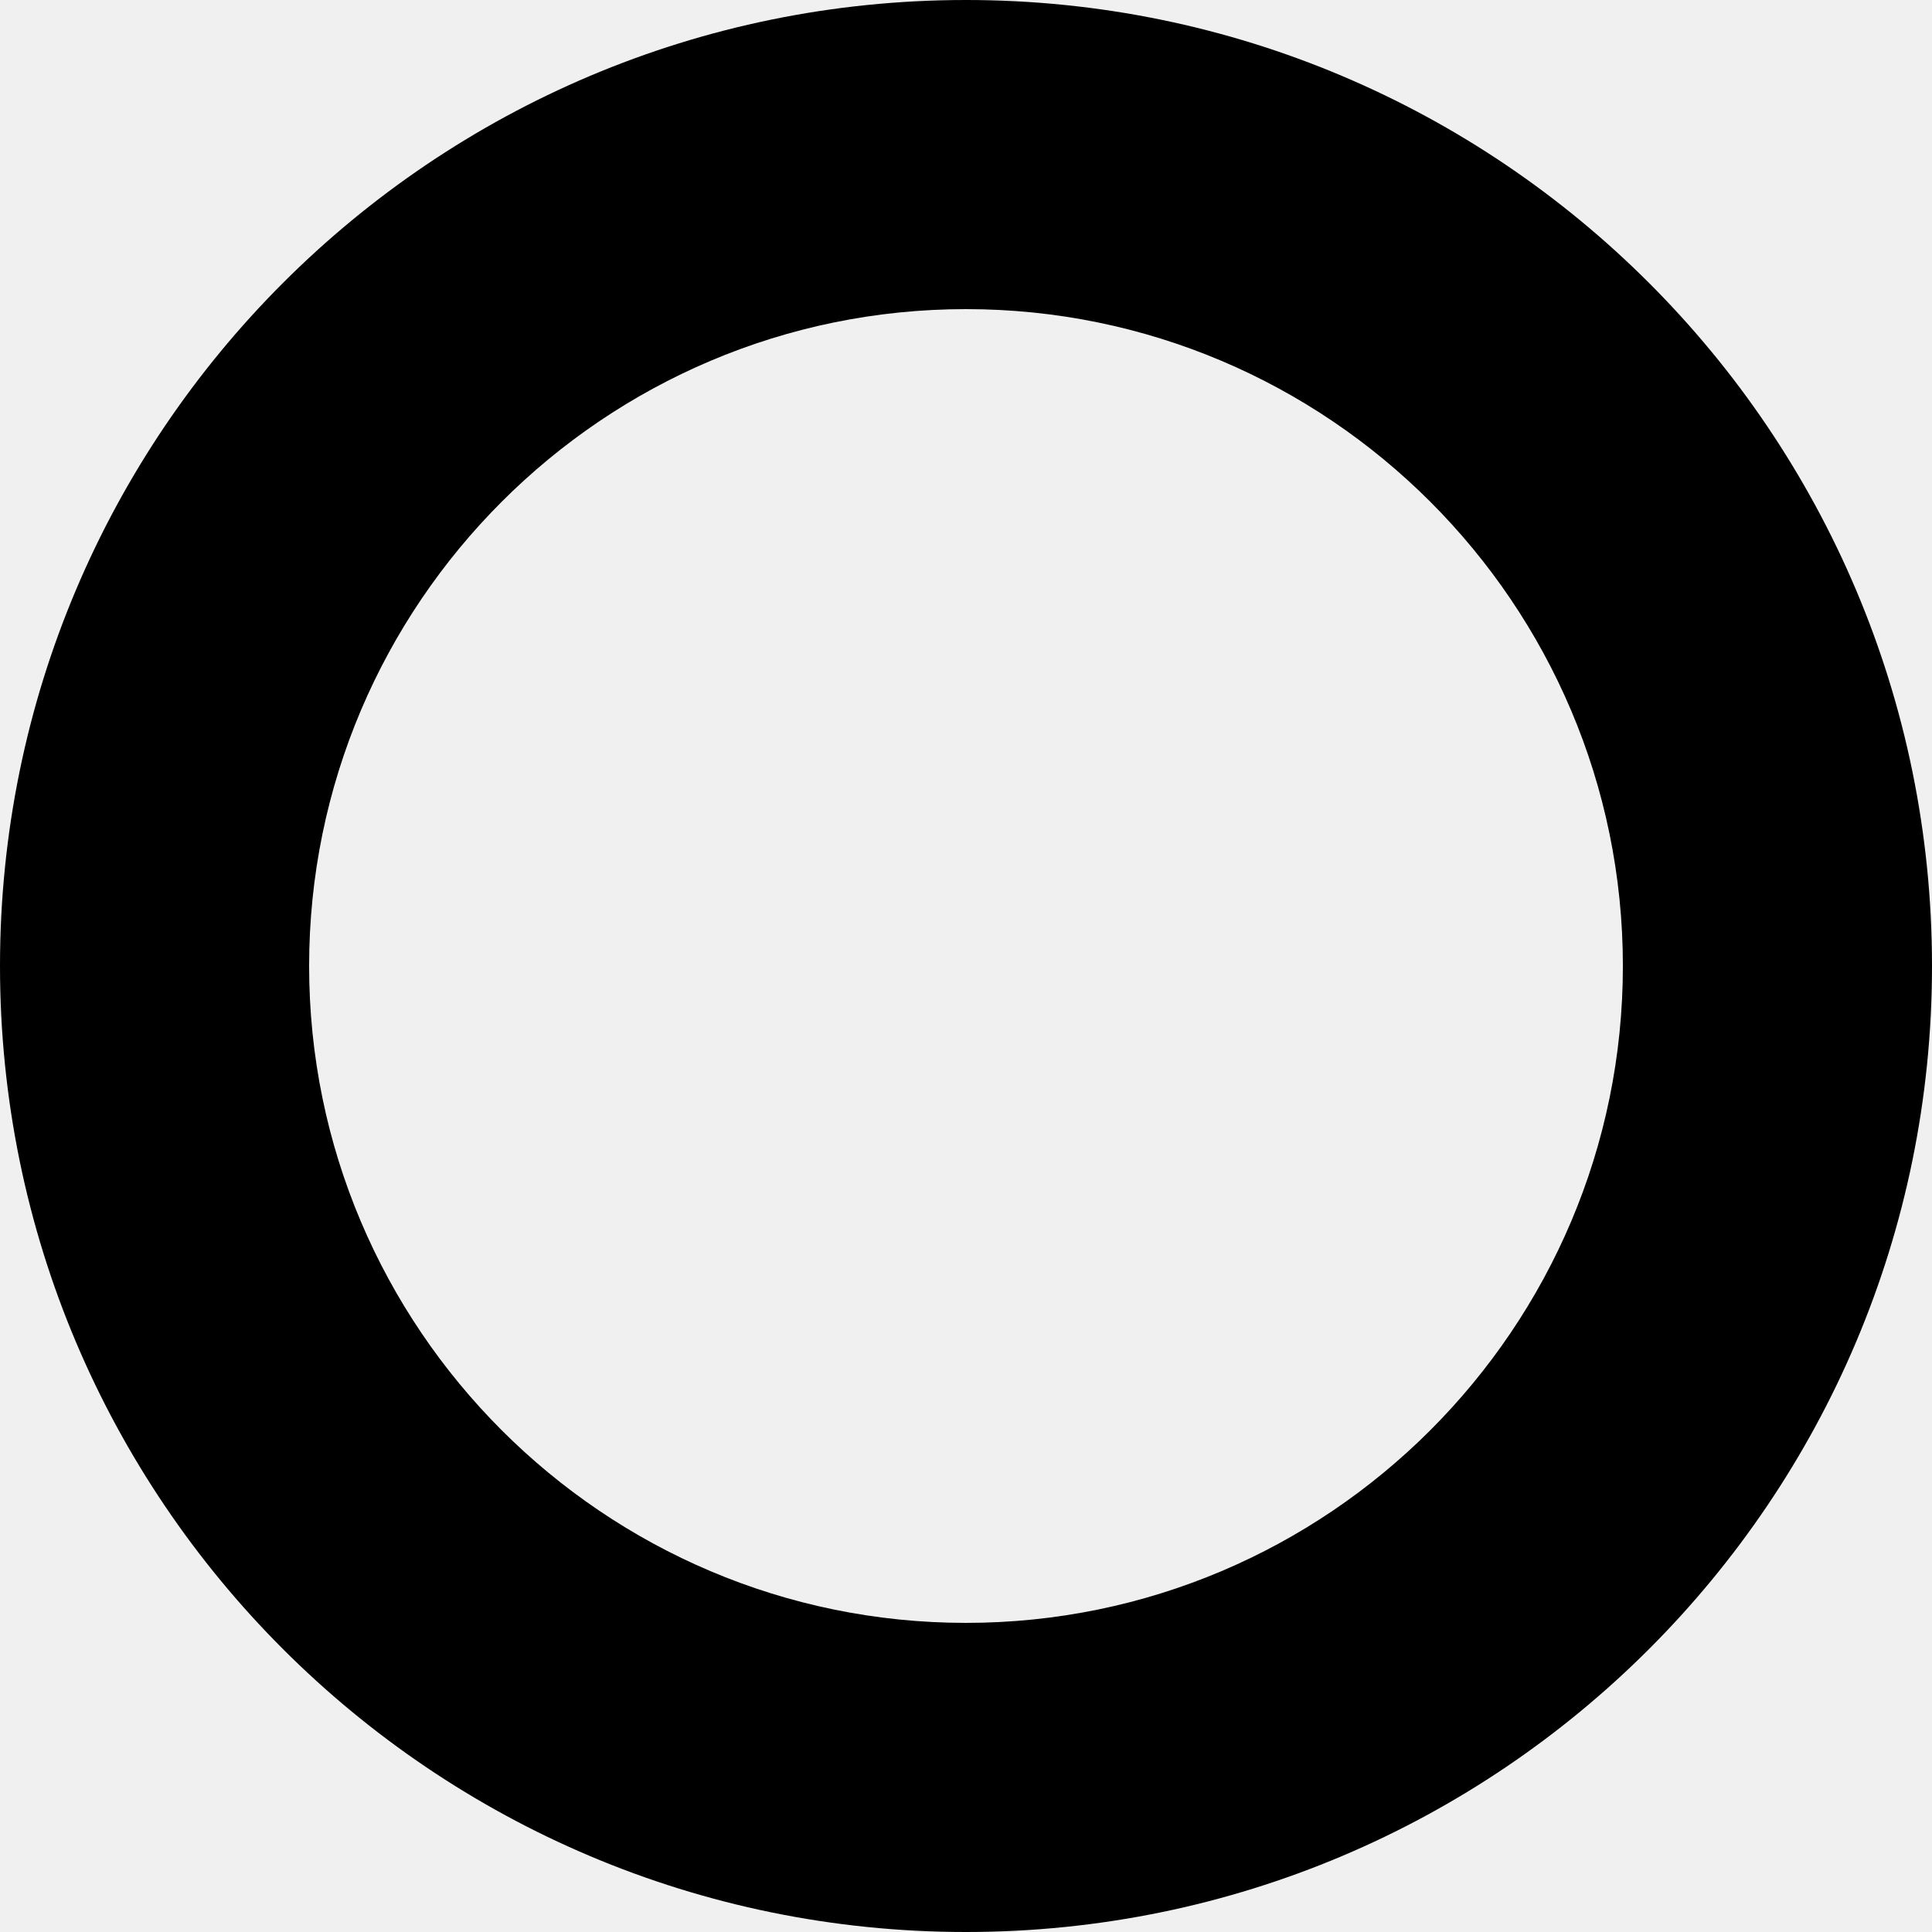
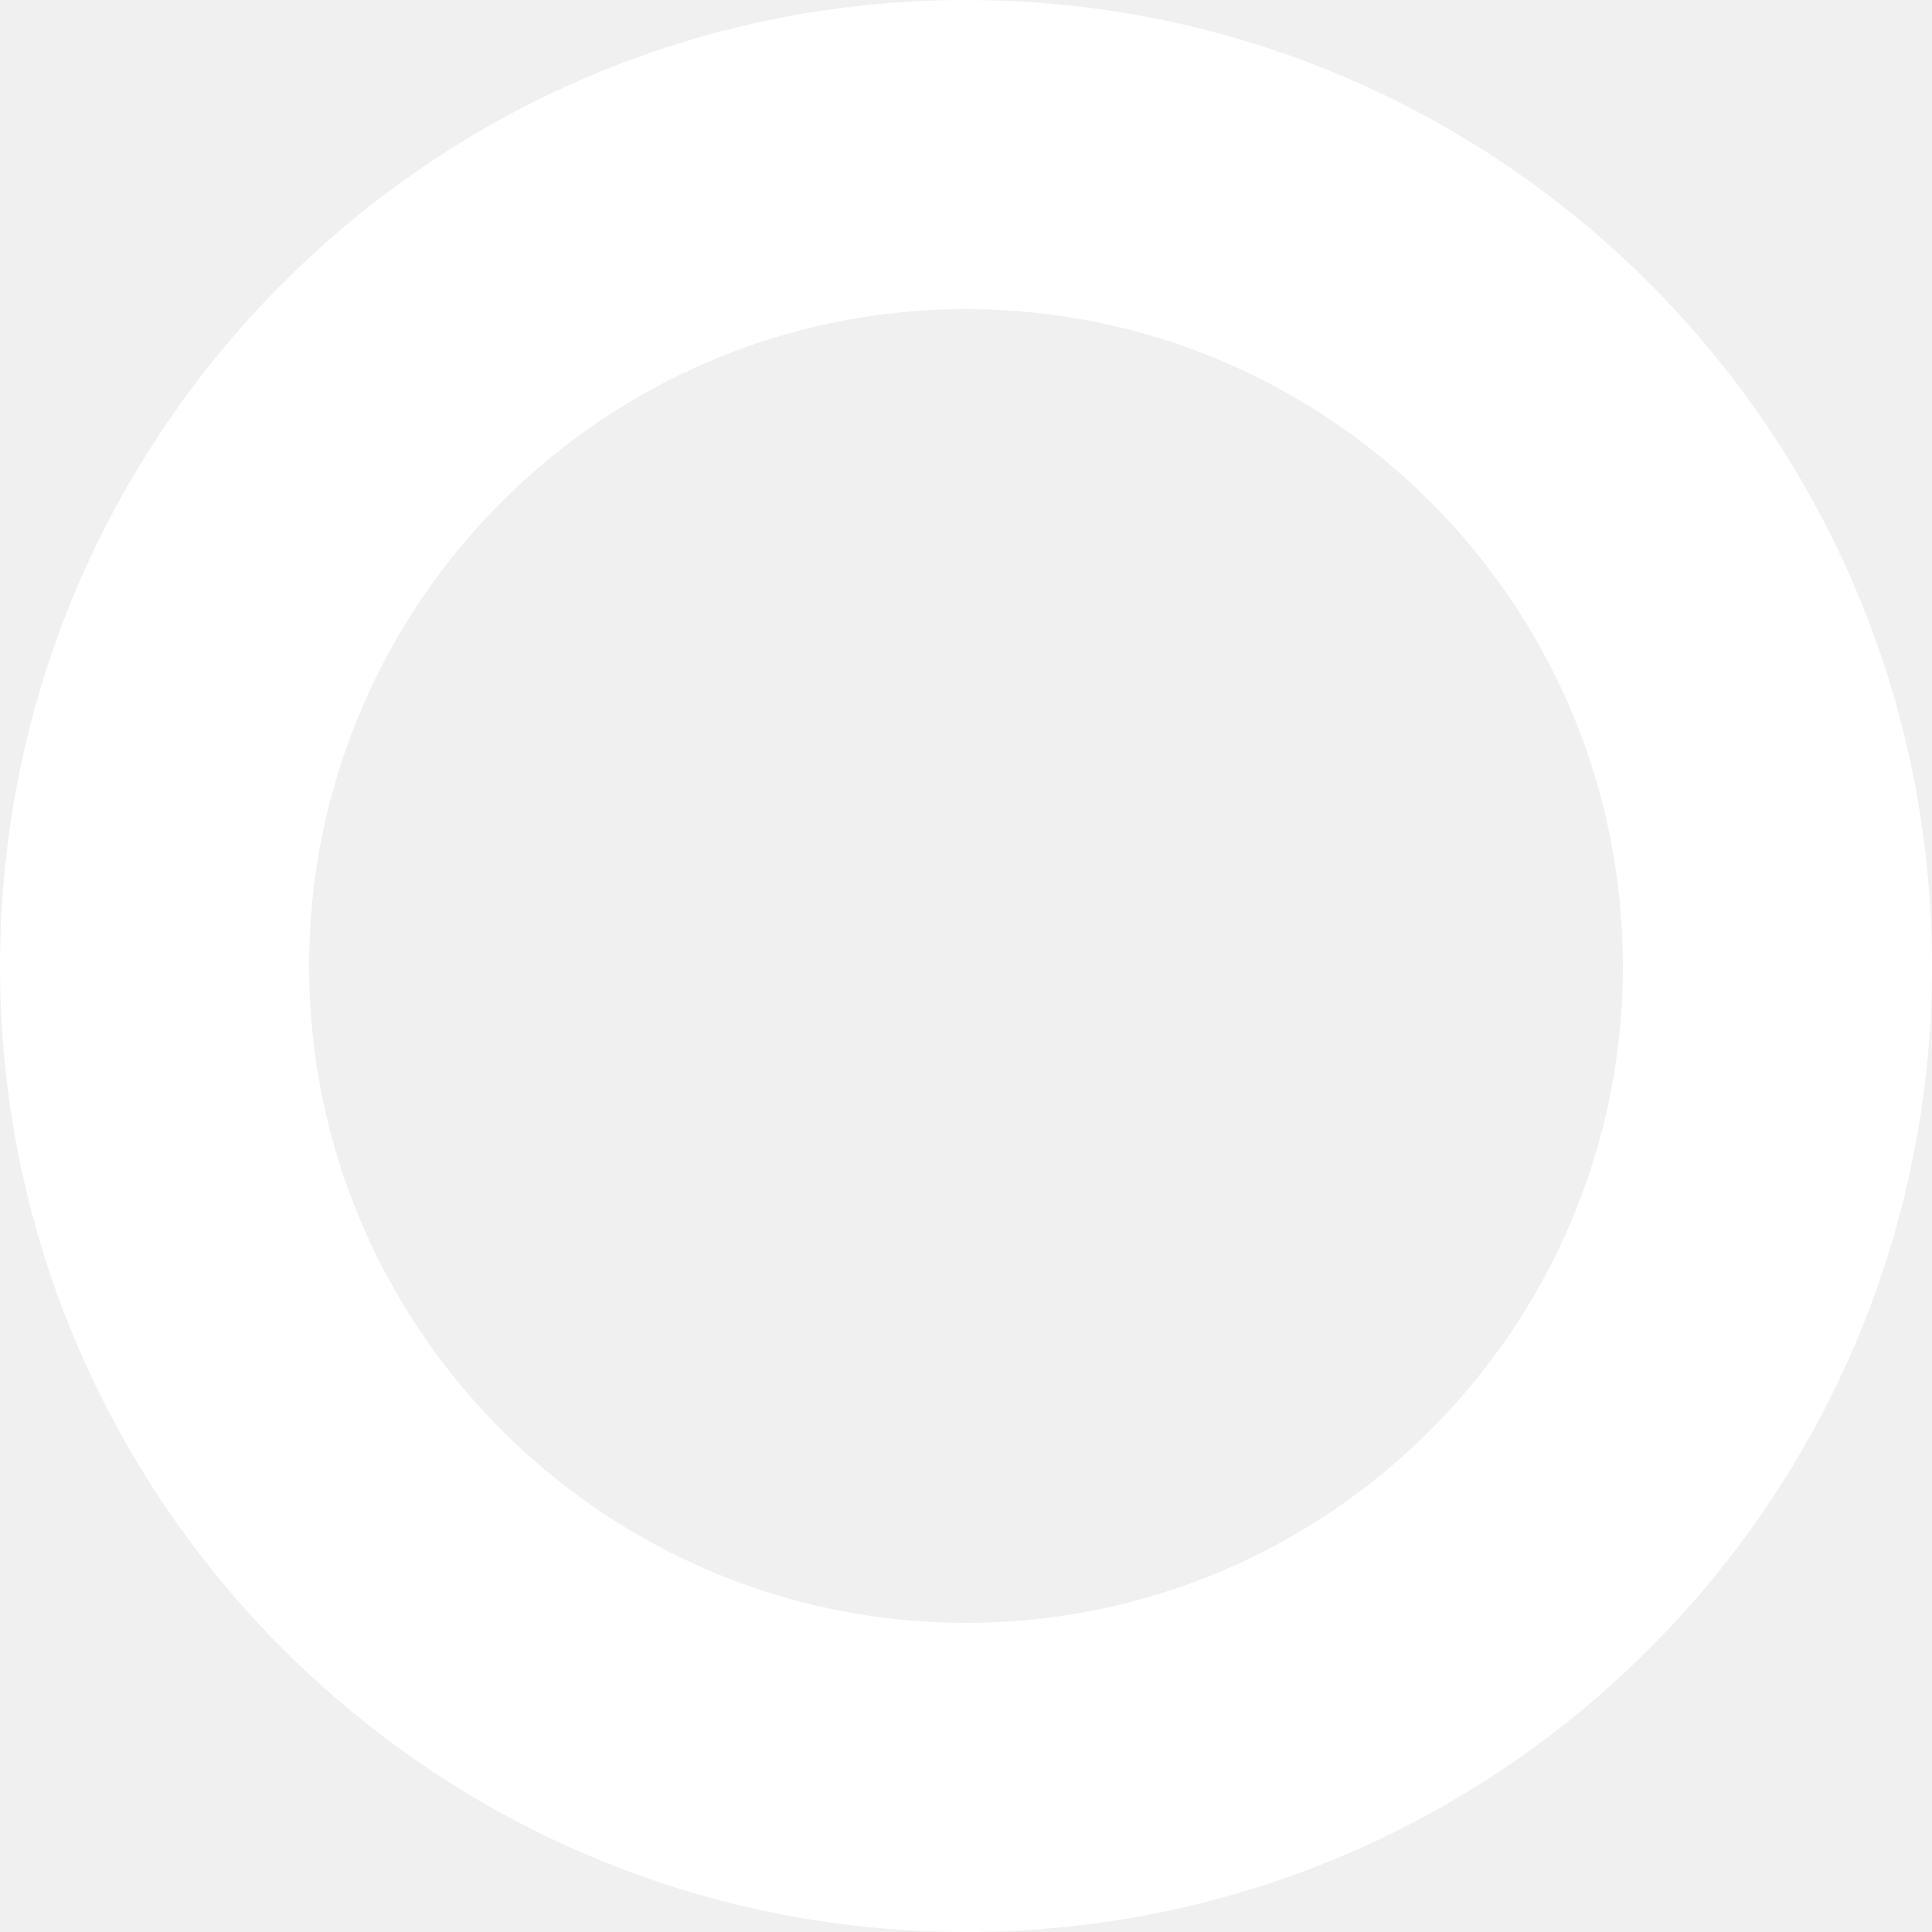
- <svg xmlns="http://www.w3.org/2000/svg" version="1.1" id="Layer_1" x="0px" y="0px" width="25px" height="25px" viewBox="0 0 25 25" enable-background="new 0 0 25 25" xml:space="preserve">
-   <path d="M12.5,4c4.687,0,8.5,3.813,8.5,8.5c0,4.687-3.813,8.5-8.5,8.5C7.813,21,4,17.187,4,12.5C4,7.813,7.813,4,12.5,4 M12.5,0  C5.597,0,0,5.597,0,12.5S5.597,25,12.5,25S25,19.403,25,12.5S19.403,0,12.5,0L12.5,0z" />
+ <svg xmlns="http://www.w3.org/2000/svg" version="1.1" id="Layer_1" x="0px" y="0px" width="25px" height="25px">
+   <path fill="#ffffff" d="M12.5,4c4.687,0,8.5,3.813,8.5,8.5c0,4.687-3.813,8.5-8.5,8.5C7.813,21,4,17.187,4,12.5C4,7.813,7.813,4,12.5,4 M12.5,0  C5.597,0,0,5.597,0,12.5S5.597,25,12.5,25S25,19.403,25,12.5S19.403,0,12.5,0L12.5,0z" />
</svg>
